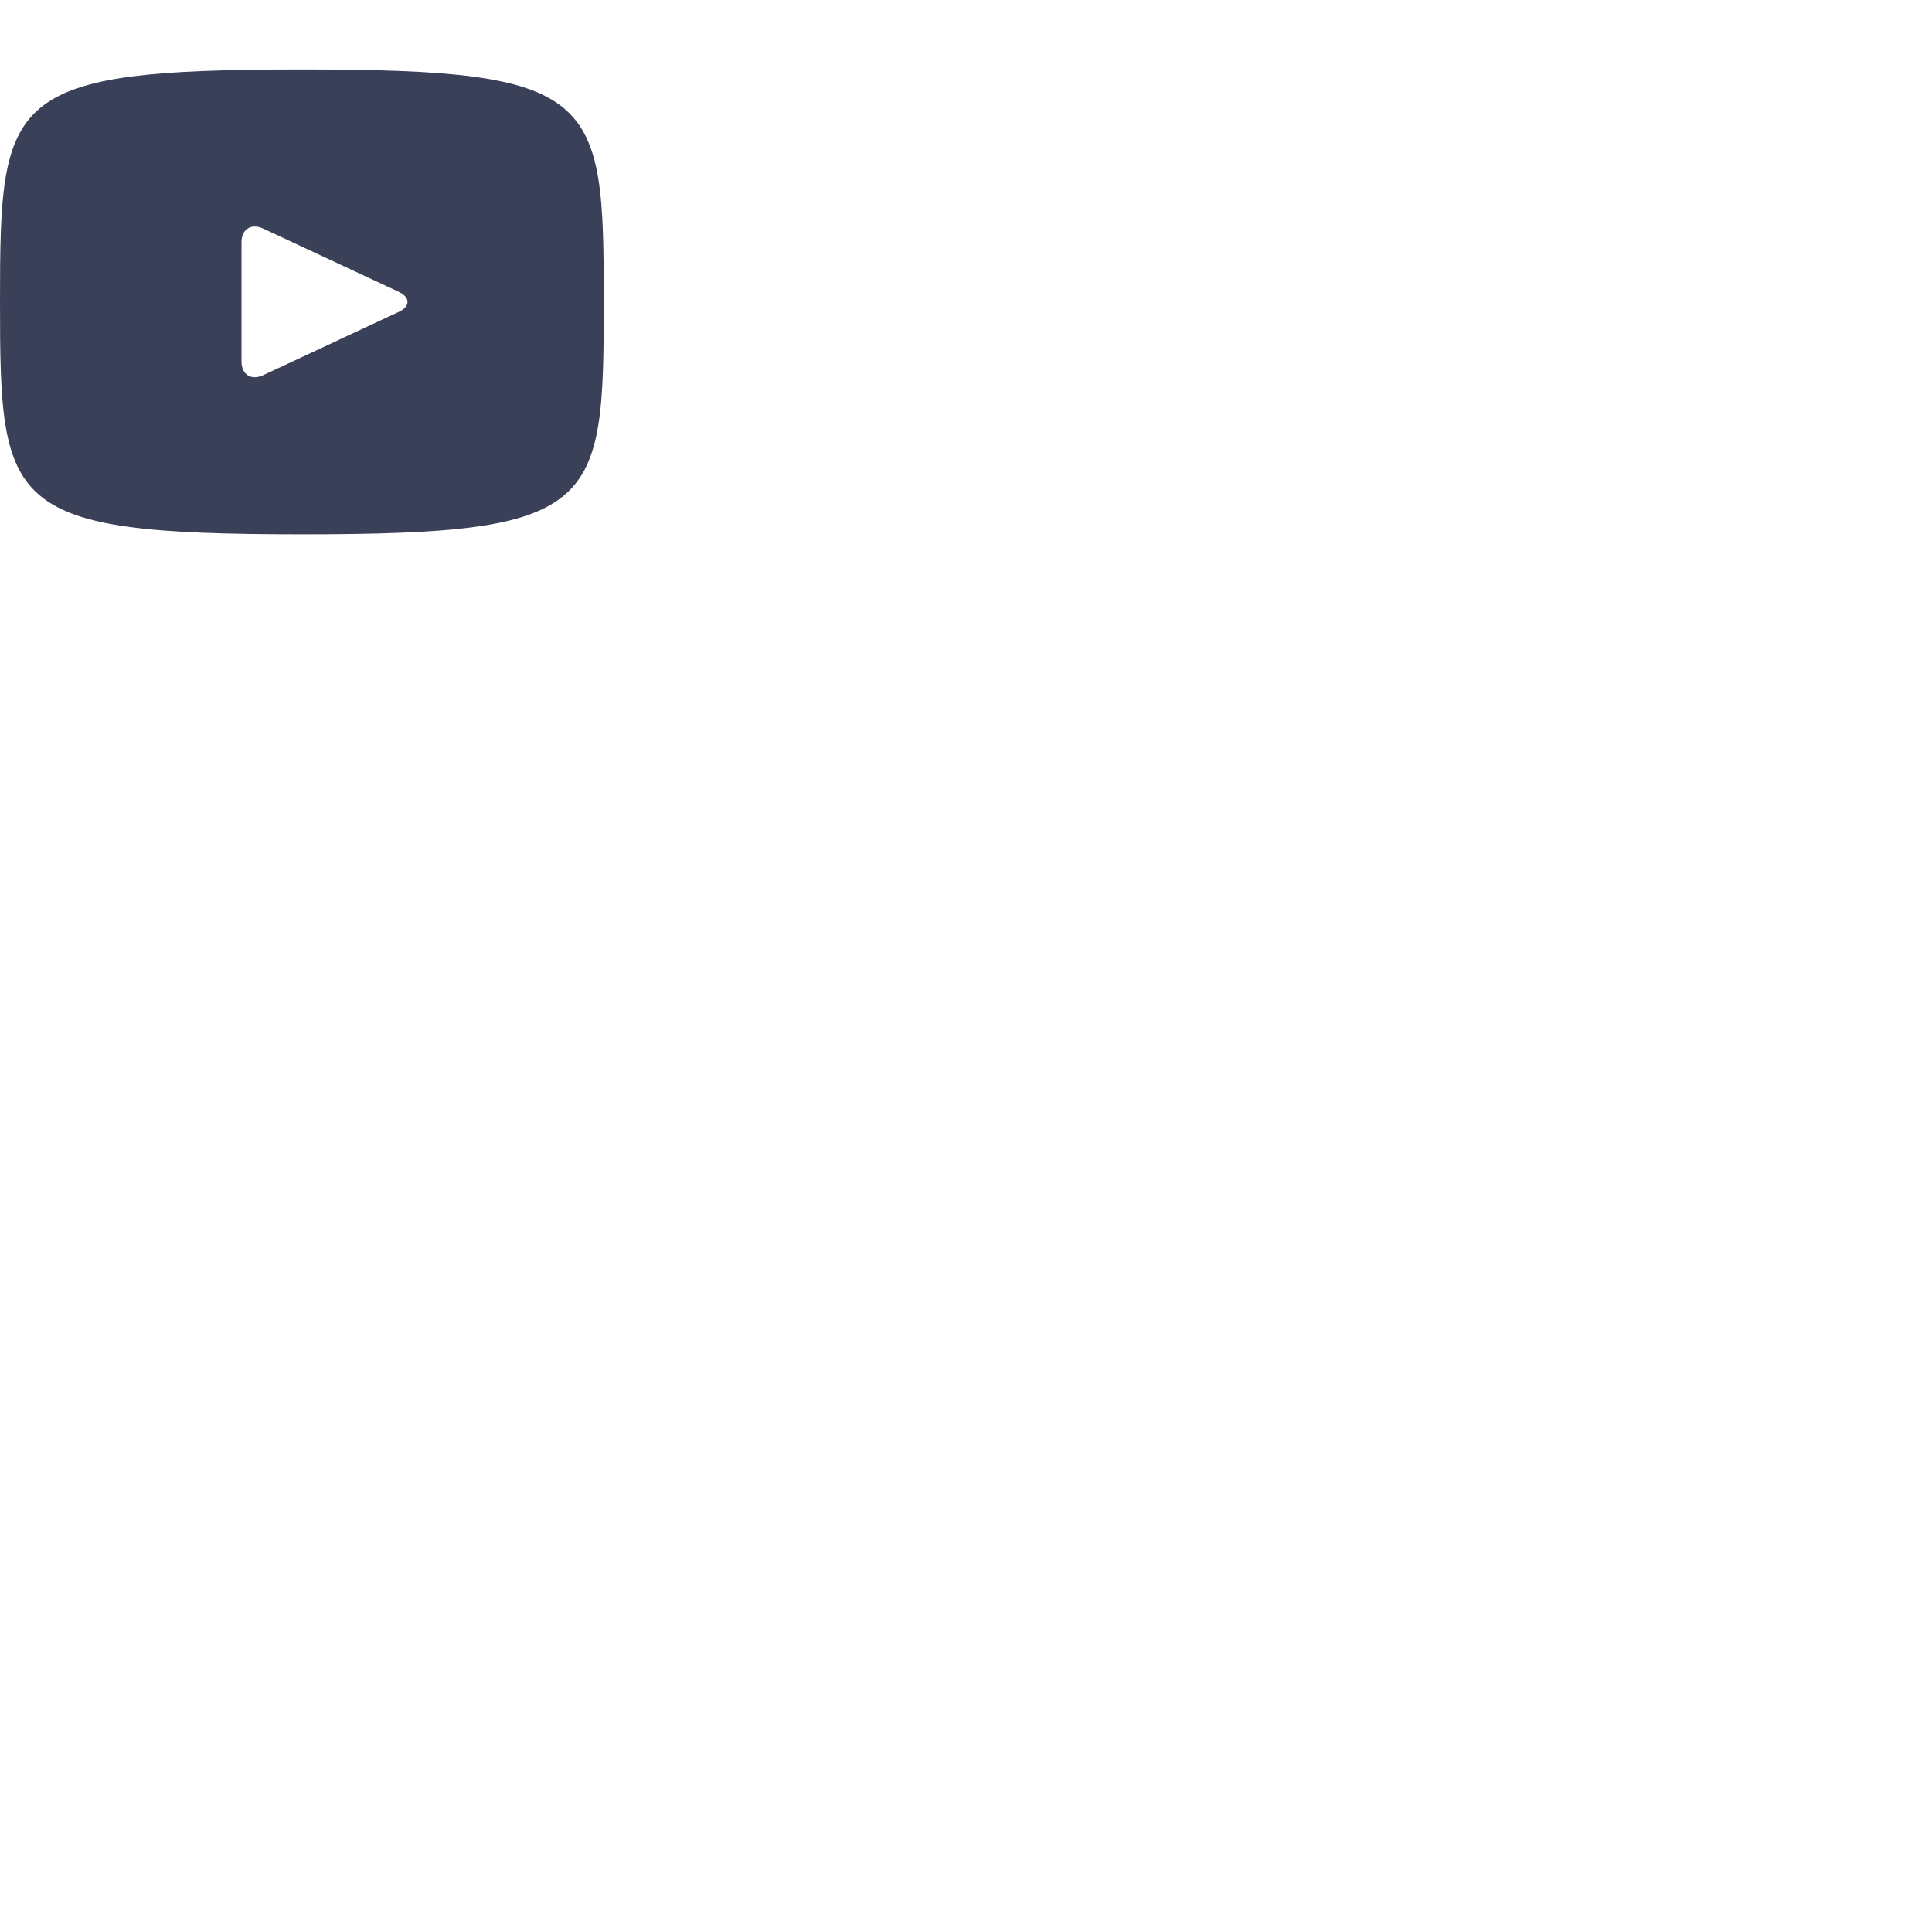
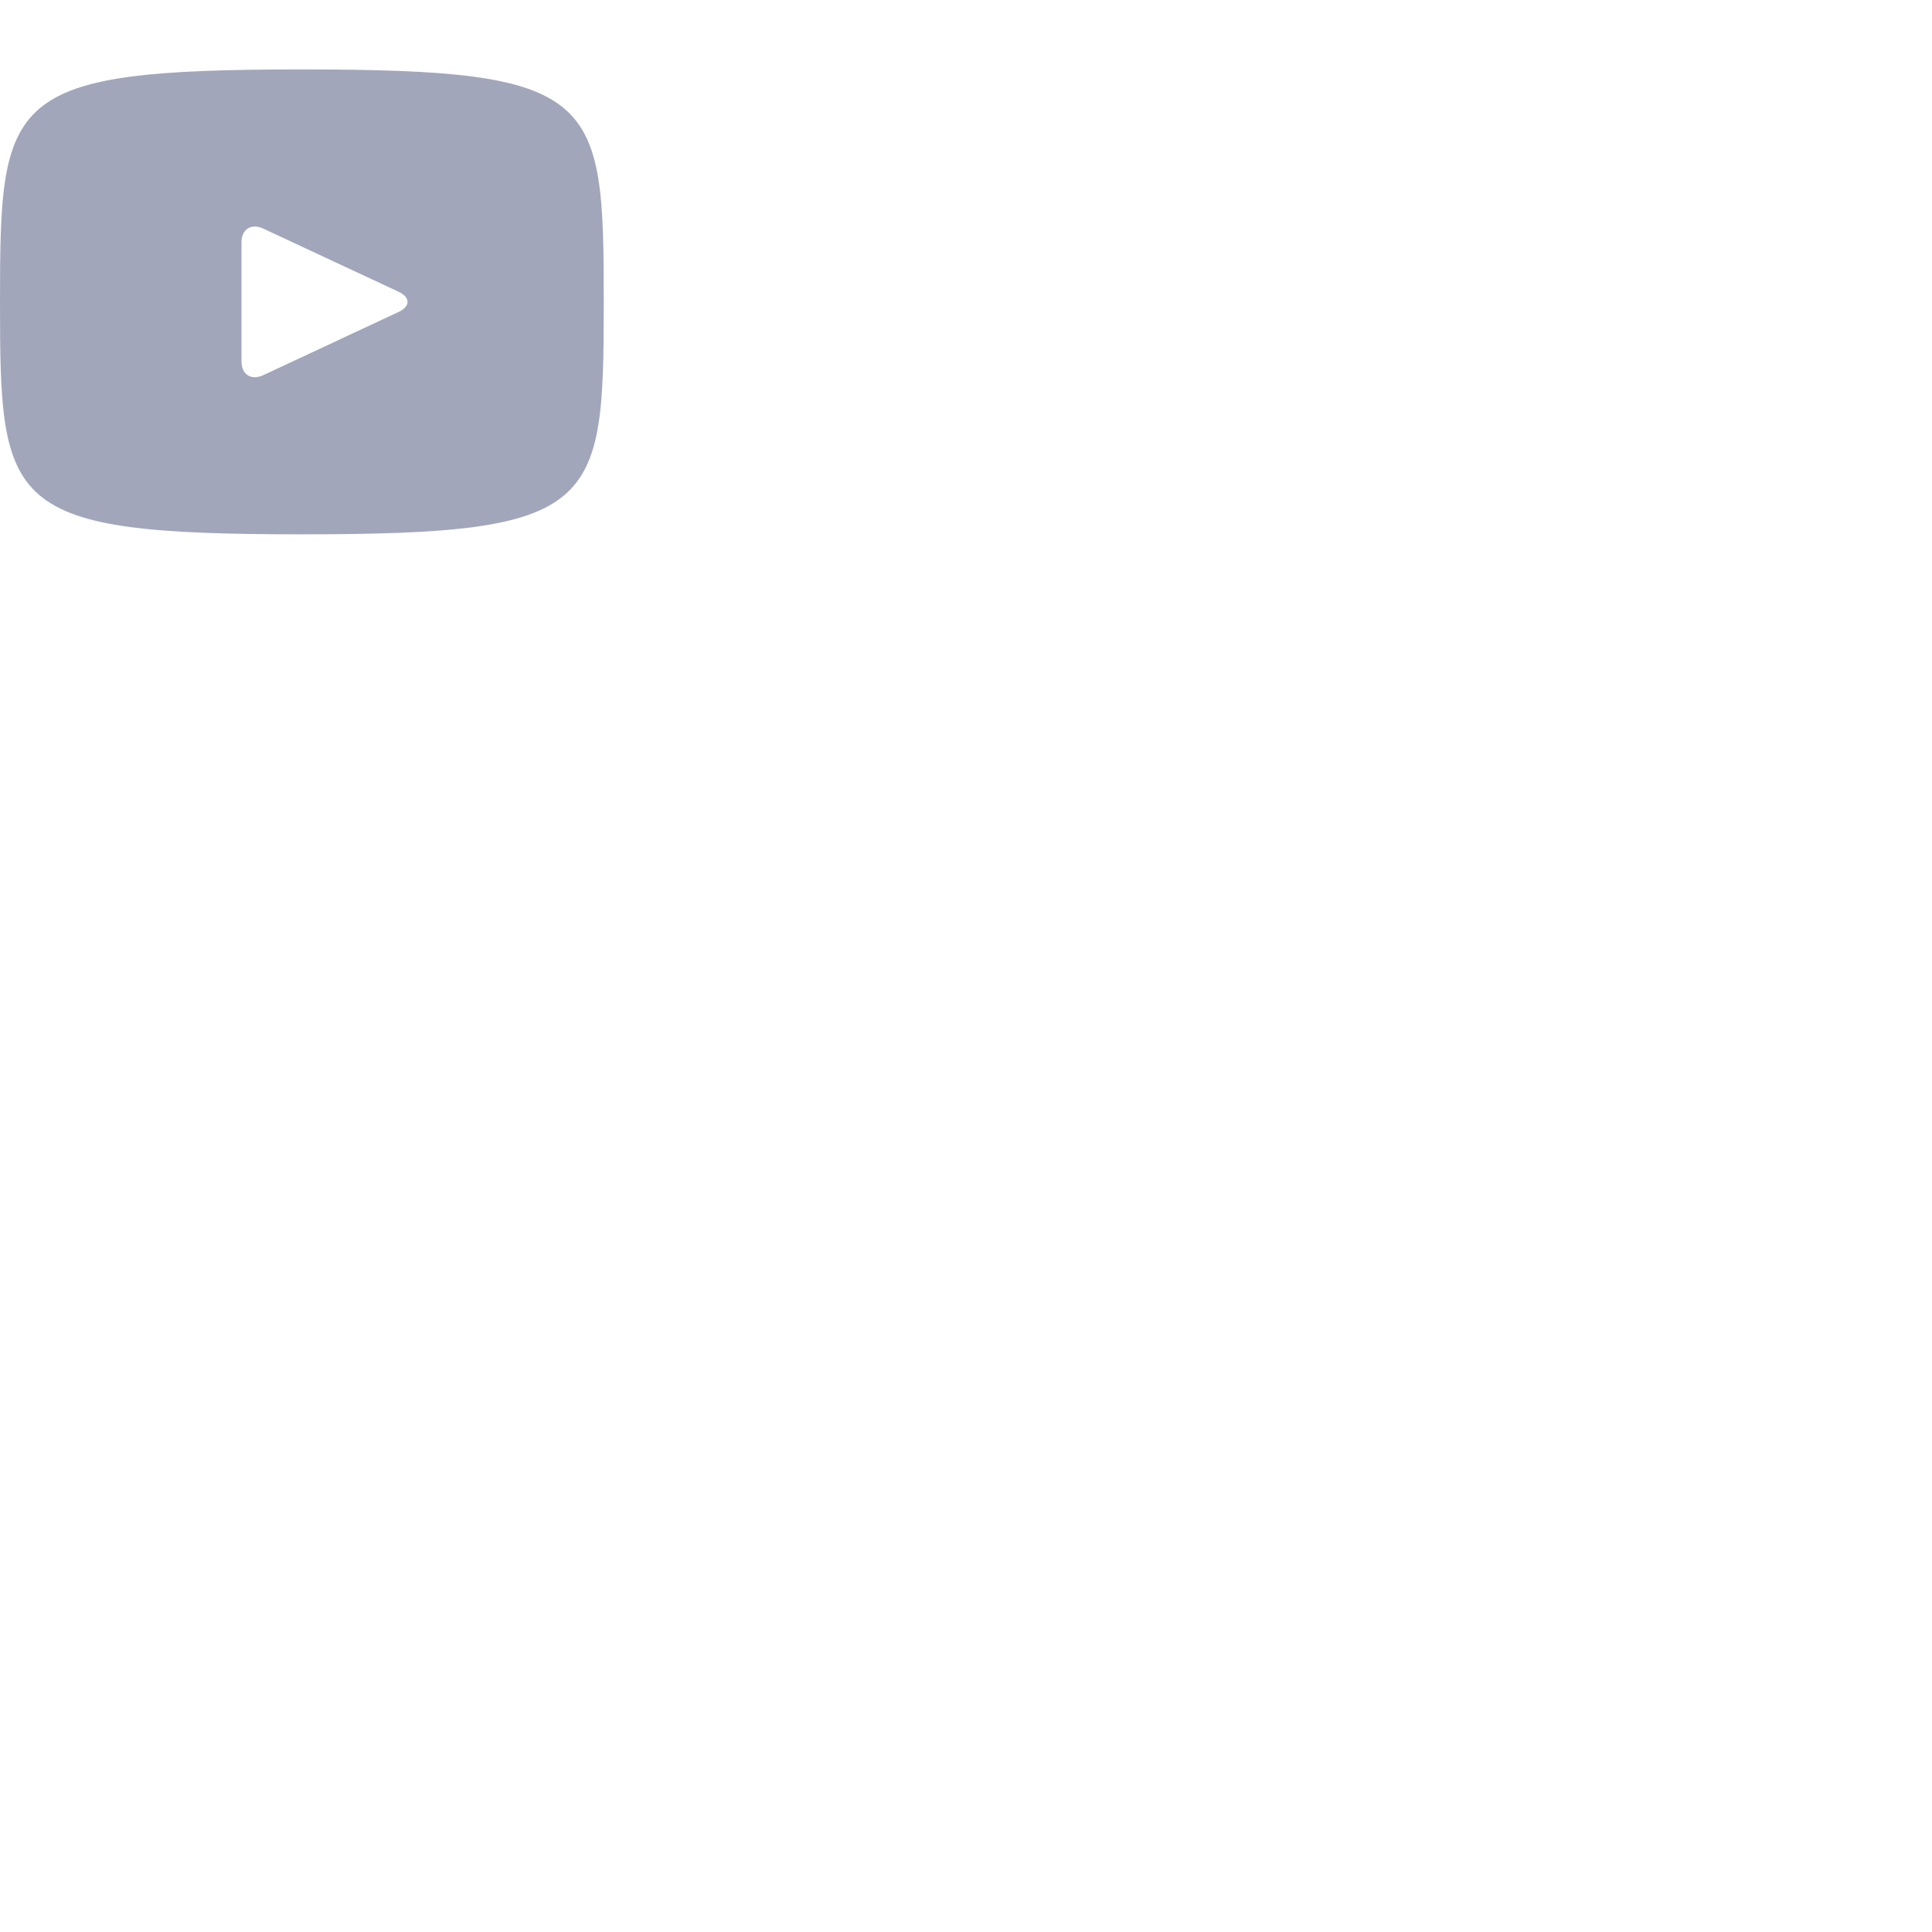
<svg xmlns="http://www.w3.org/2000/svg" width="64px" height="64px" version="1.1" style="display: block; margin: 0 auto; position: absolute; top: calc(50% - 26px); left: calc(50% - 25px);" id="Youtube" viewBox="0 0 64 64" enable-background="new 0 0 32 32" xml:space="preserve">
-   <path fill="#3A4058" d="M10,2.3C0.172,2.3,0,3.174,0,10s0.172,7.7,10,7.7s10-0.874,10-7.7S19.828,2.3,10,2.3z M13.205,10.334  l-4.49,2.096C8.322,12.612,8,12.408,8,11.974V8.026C8,7.593,8.322,7.388,8.715,7.57l4.49,2.096  C13.598,9.85,13.598,10.15,13.205,10.334z" />
+   <path fill="#A1A6BB" d="M10,2.3C0.172,2.3,0,3.174,0,10s0.172,7.7,10,7.7s10-0.874,10-7.7S19.828,2.3,10,2.3z M13.205,10.334  l-4.49,2.096C8.322,12.612,8,12.408,8,11.974V8.026C8,7.593,8.322,7.388,8.715,7.57l4.49,2.096  C13.598,9.85,13.598,10.15,13.205,10.334z" />
</svg>
